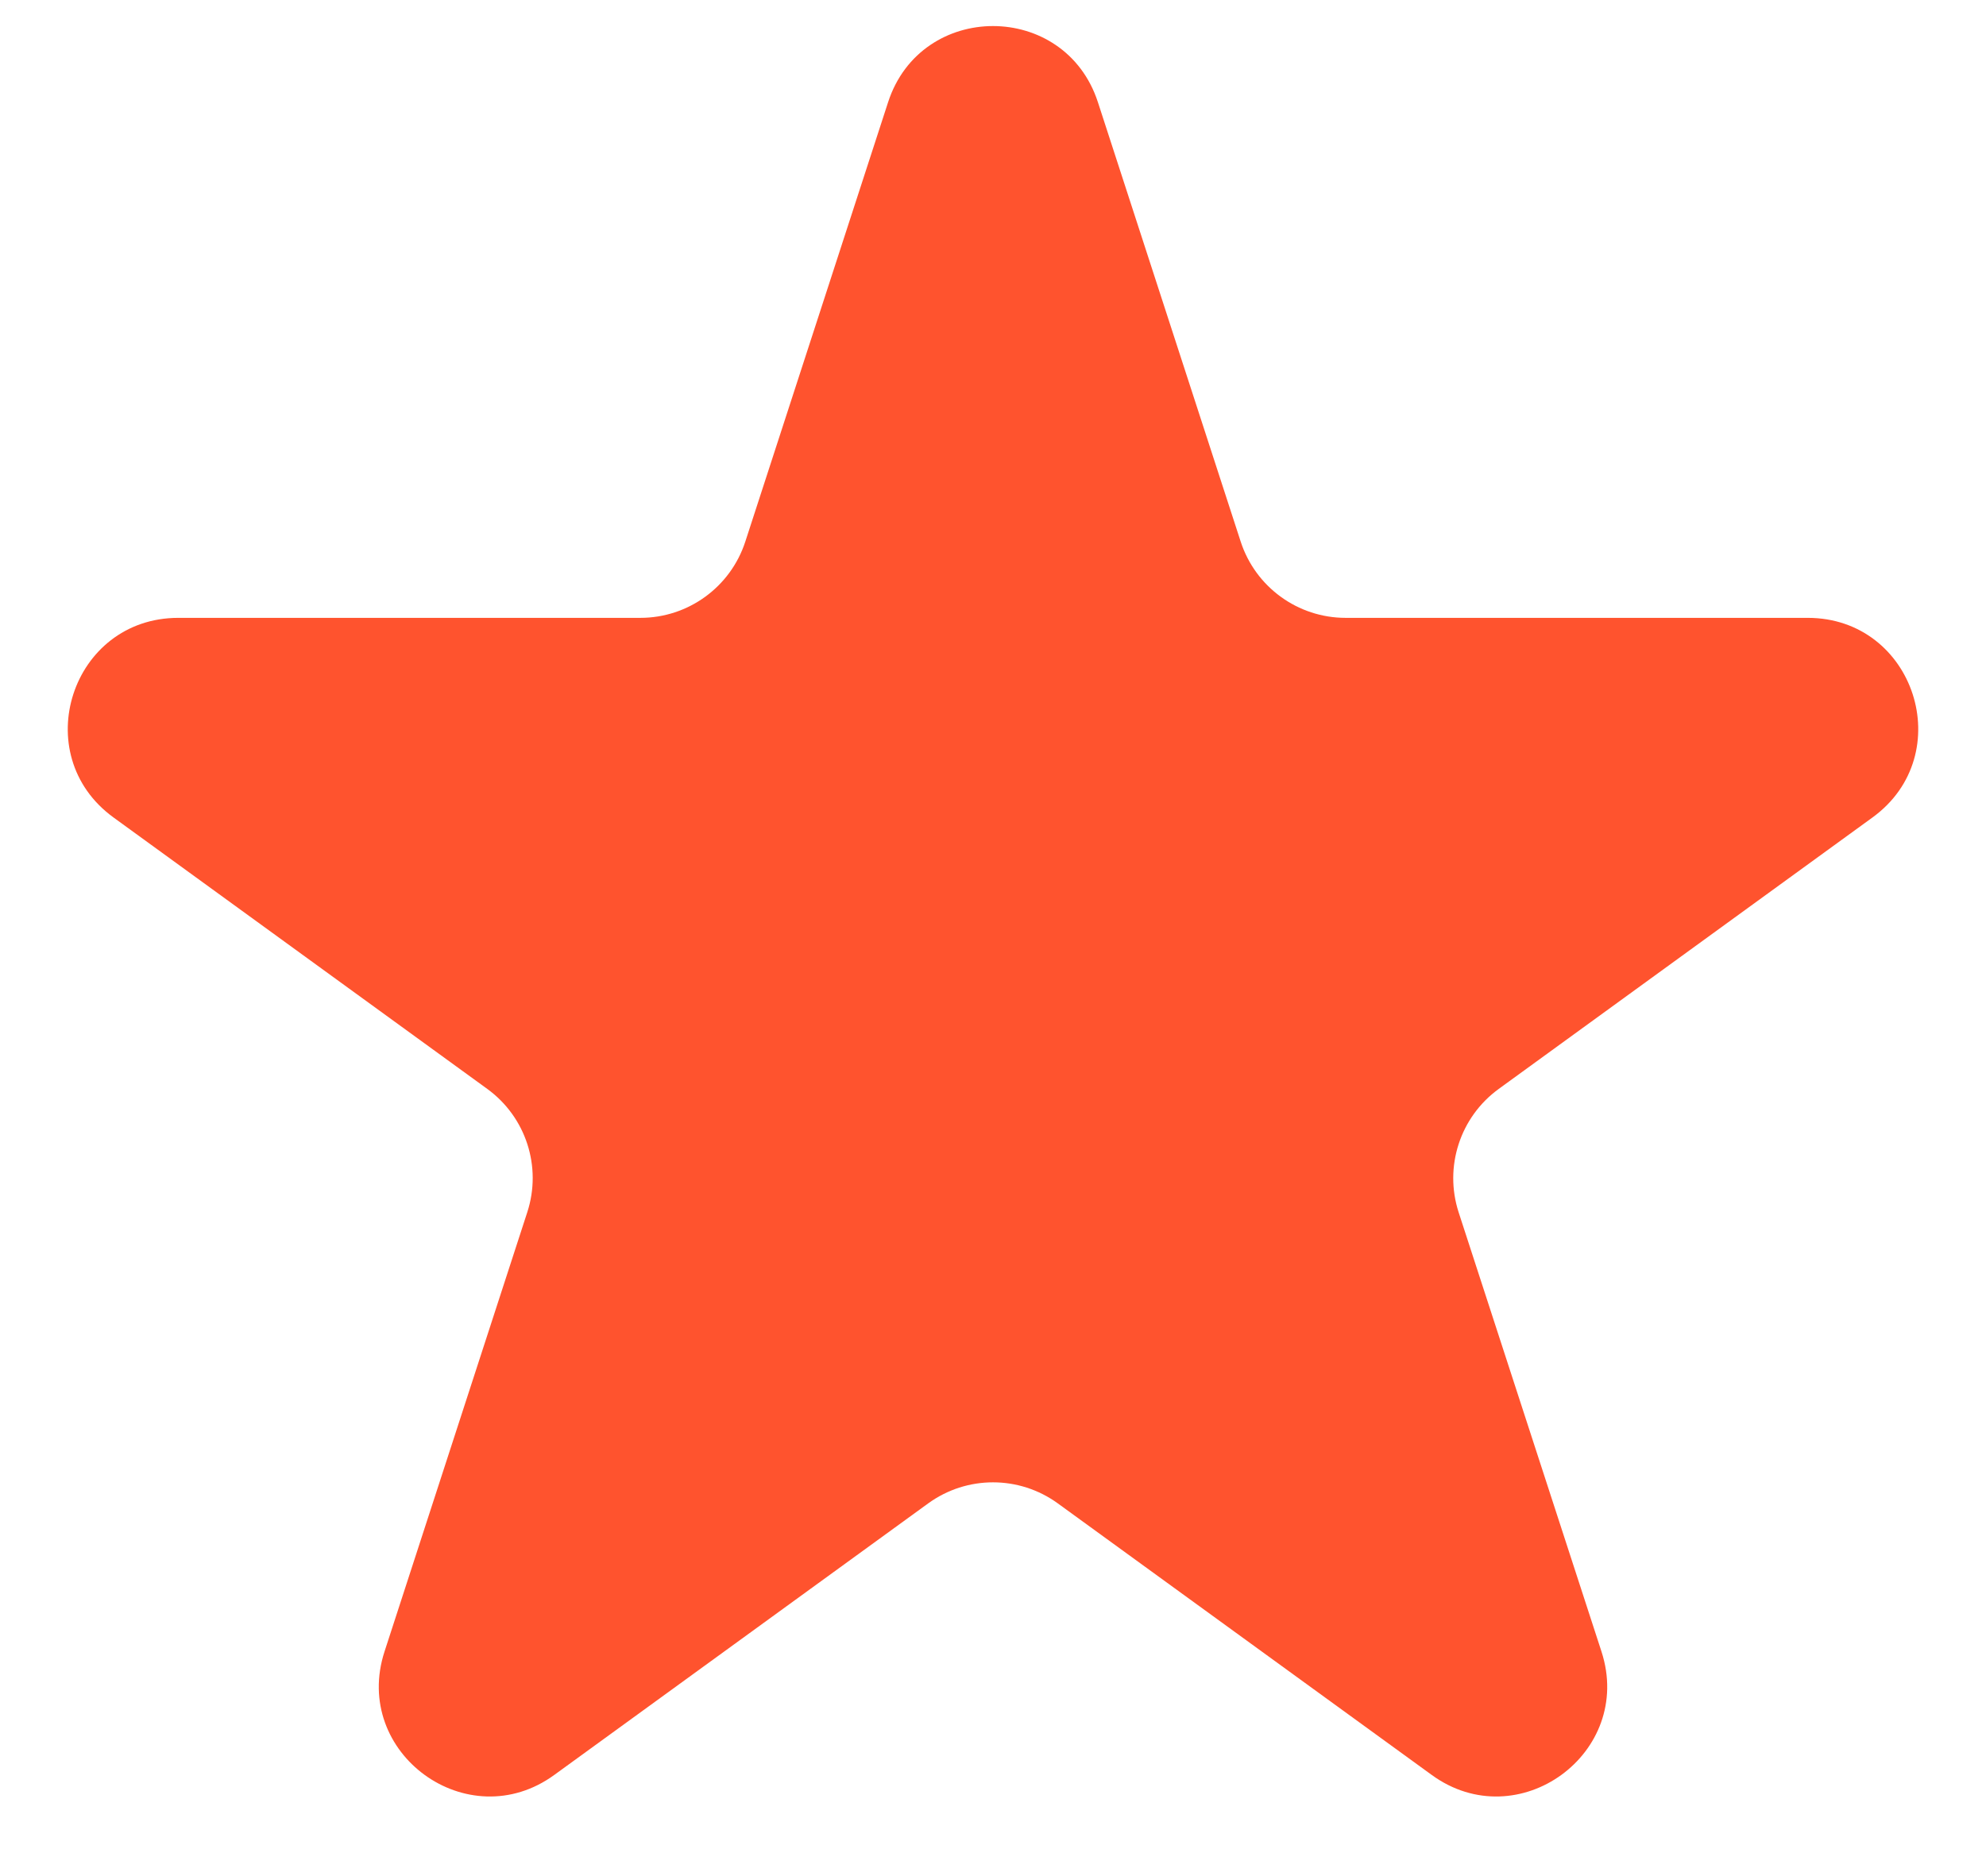
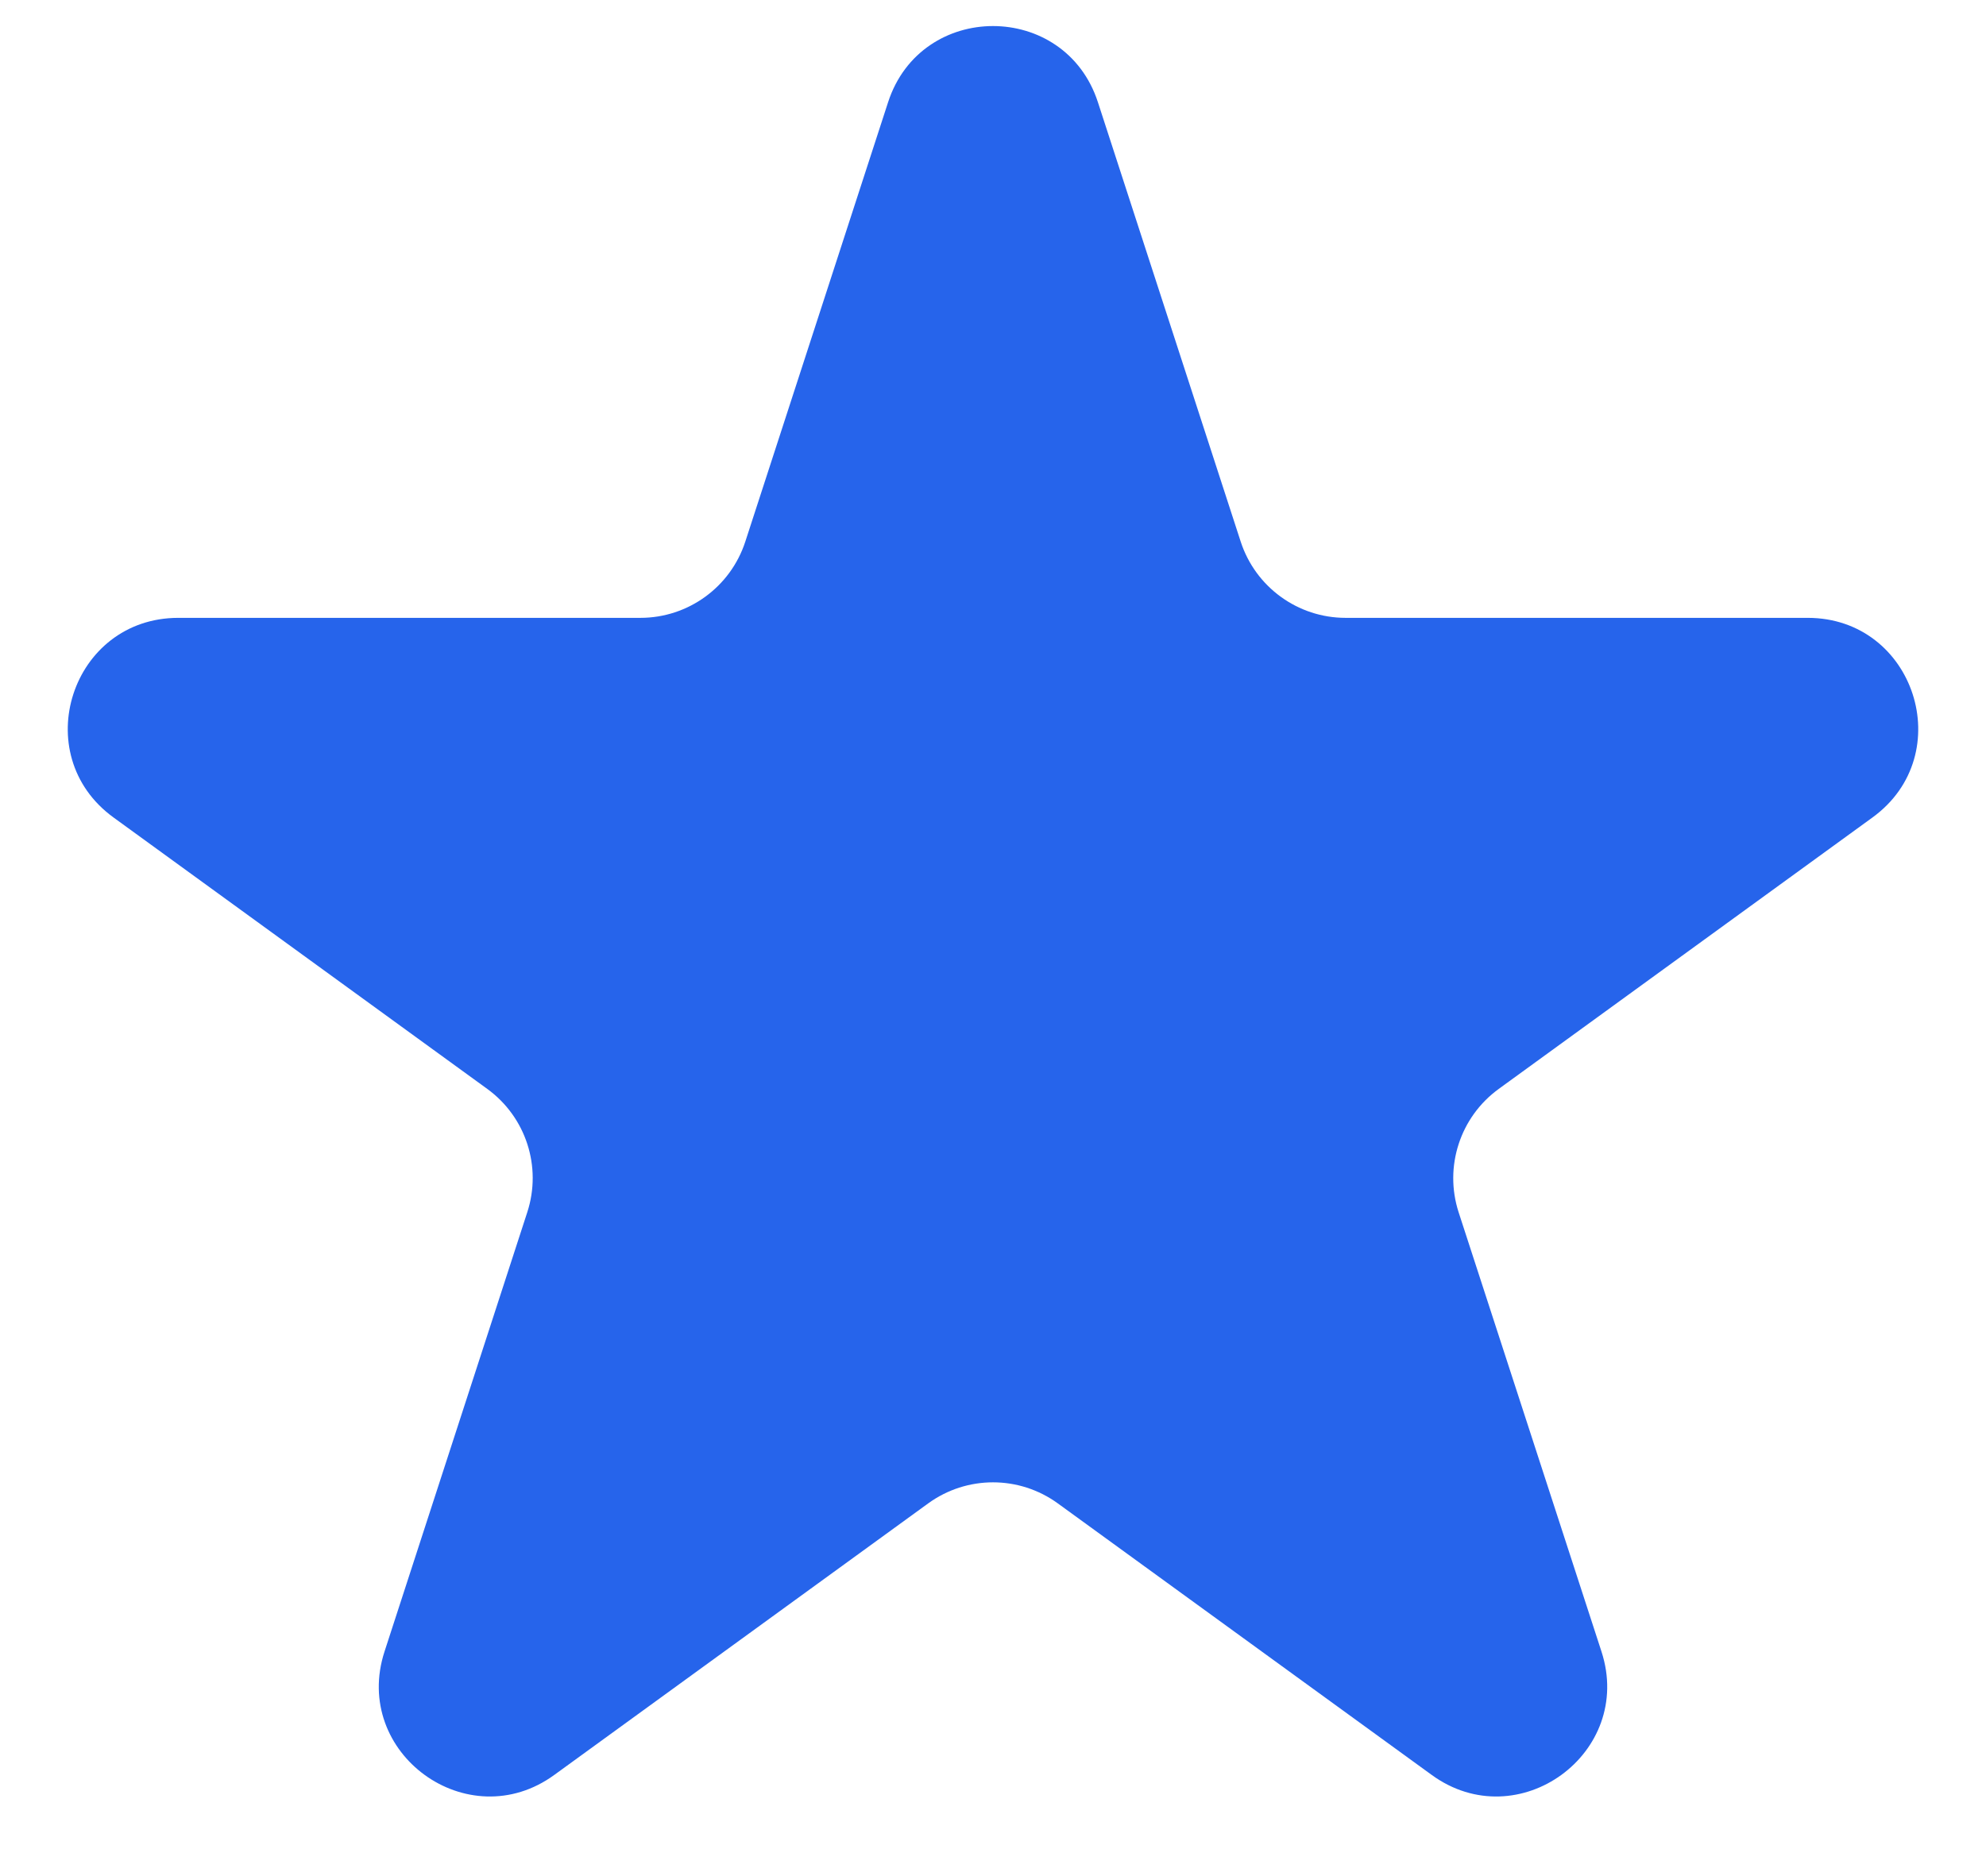
- <svg xmlns="http://www.w3.org/2000/svg" width="18" height="17" viewBox="0 0 18 17" fill="none">
-   <path d="M8.049 0.927C8.348 0.006 9.652 0.006 9.951 0.927L11.245 4.91C11.379 5.322 11.763 5.601 12.196 5.601H16.384C17.353 5.601 17.755 6.84 16.972 7.41L13.584 9.871C13.233 10.126 13.087 10.577 13.22 10.989L14.515 14.972C14.814 15.893 13.759 16.66 12.976 16.09L9.588 13.629C9.237 13.374 8.763 13.374 8.412 13.629L5.024 16.09C4.241 16.66 3.186 15.893 3.485 14.972L4.779 10.989C4.913 10.577 4.767 10.126 4.416 9.871L1.028 7.41C0.245 6.84 0.647 5.601 1.616 5.601H5.804C6.237 5.601 6.621 5.322 6.755 4.91L8.049 0.927Z" fill="#FF532E" />
+ <svg xmlns="http://www.w3.org/2000/svg" width="18px" height="17px" viewBox="0 0 18 17" fill="none" transform="rotate(0) scale(1, 1)">
+   <path d="M8.049 0.927C8.348 0.006 9.652 0.006 9.951 0.927L11.245 4.91C11.379 5.322 11.763 5.601 12.196 5.601H16.384C17.353 5.601 17.755 6.84 16.972 7.41L13.584 9.871C13.233 10.126 13.087 10.577 13.22 10.989L14.515 14.972C14.814 15.893 13.759 16.66 12.976 16.09L9.588 13.629C9.237 13.374 8.763 13.374 8.412 13.629L5.024 16.09C4.241 16.66 3.186 15.893 3.485 14.972L4.779 10.989C4.913 10.577 4.767 10.126 4.416 9.871L1.028 7.41C0.245 6.84 0.647 5.601 1.616 5.601H5.804C6.237 5.601 6.621 5.322 6.755 4.91L8.049 0.927Z" fill="#2664eb" />
</svg>
